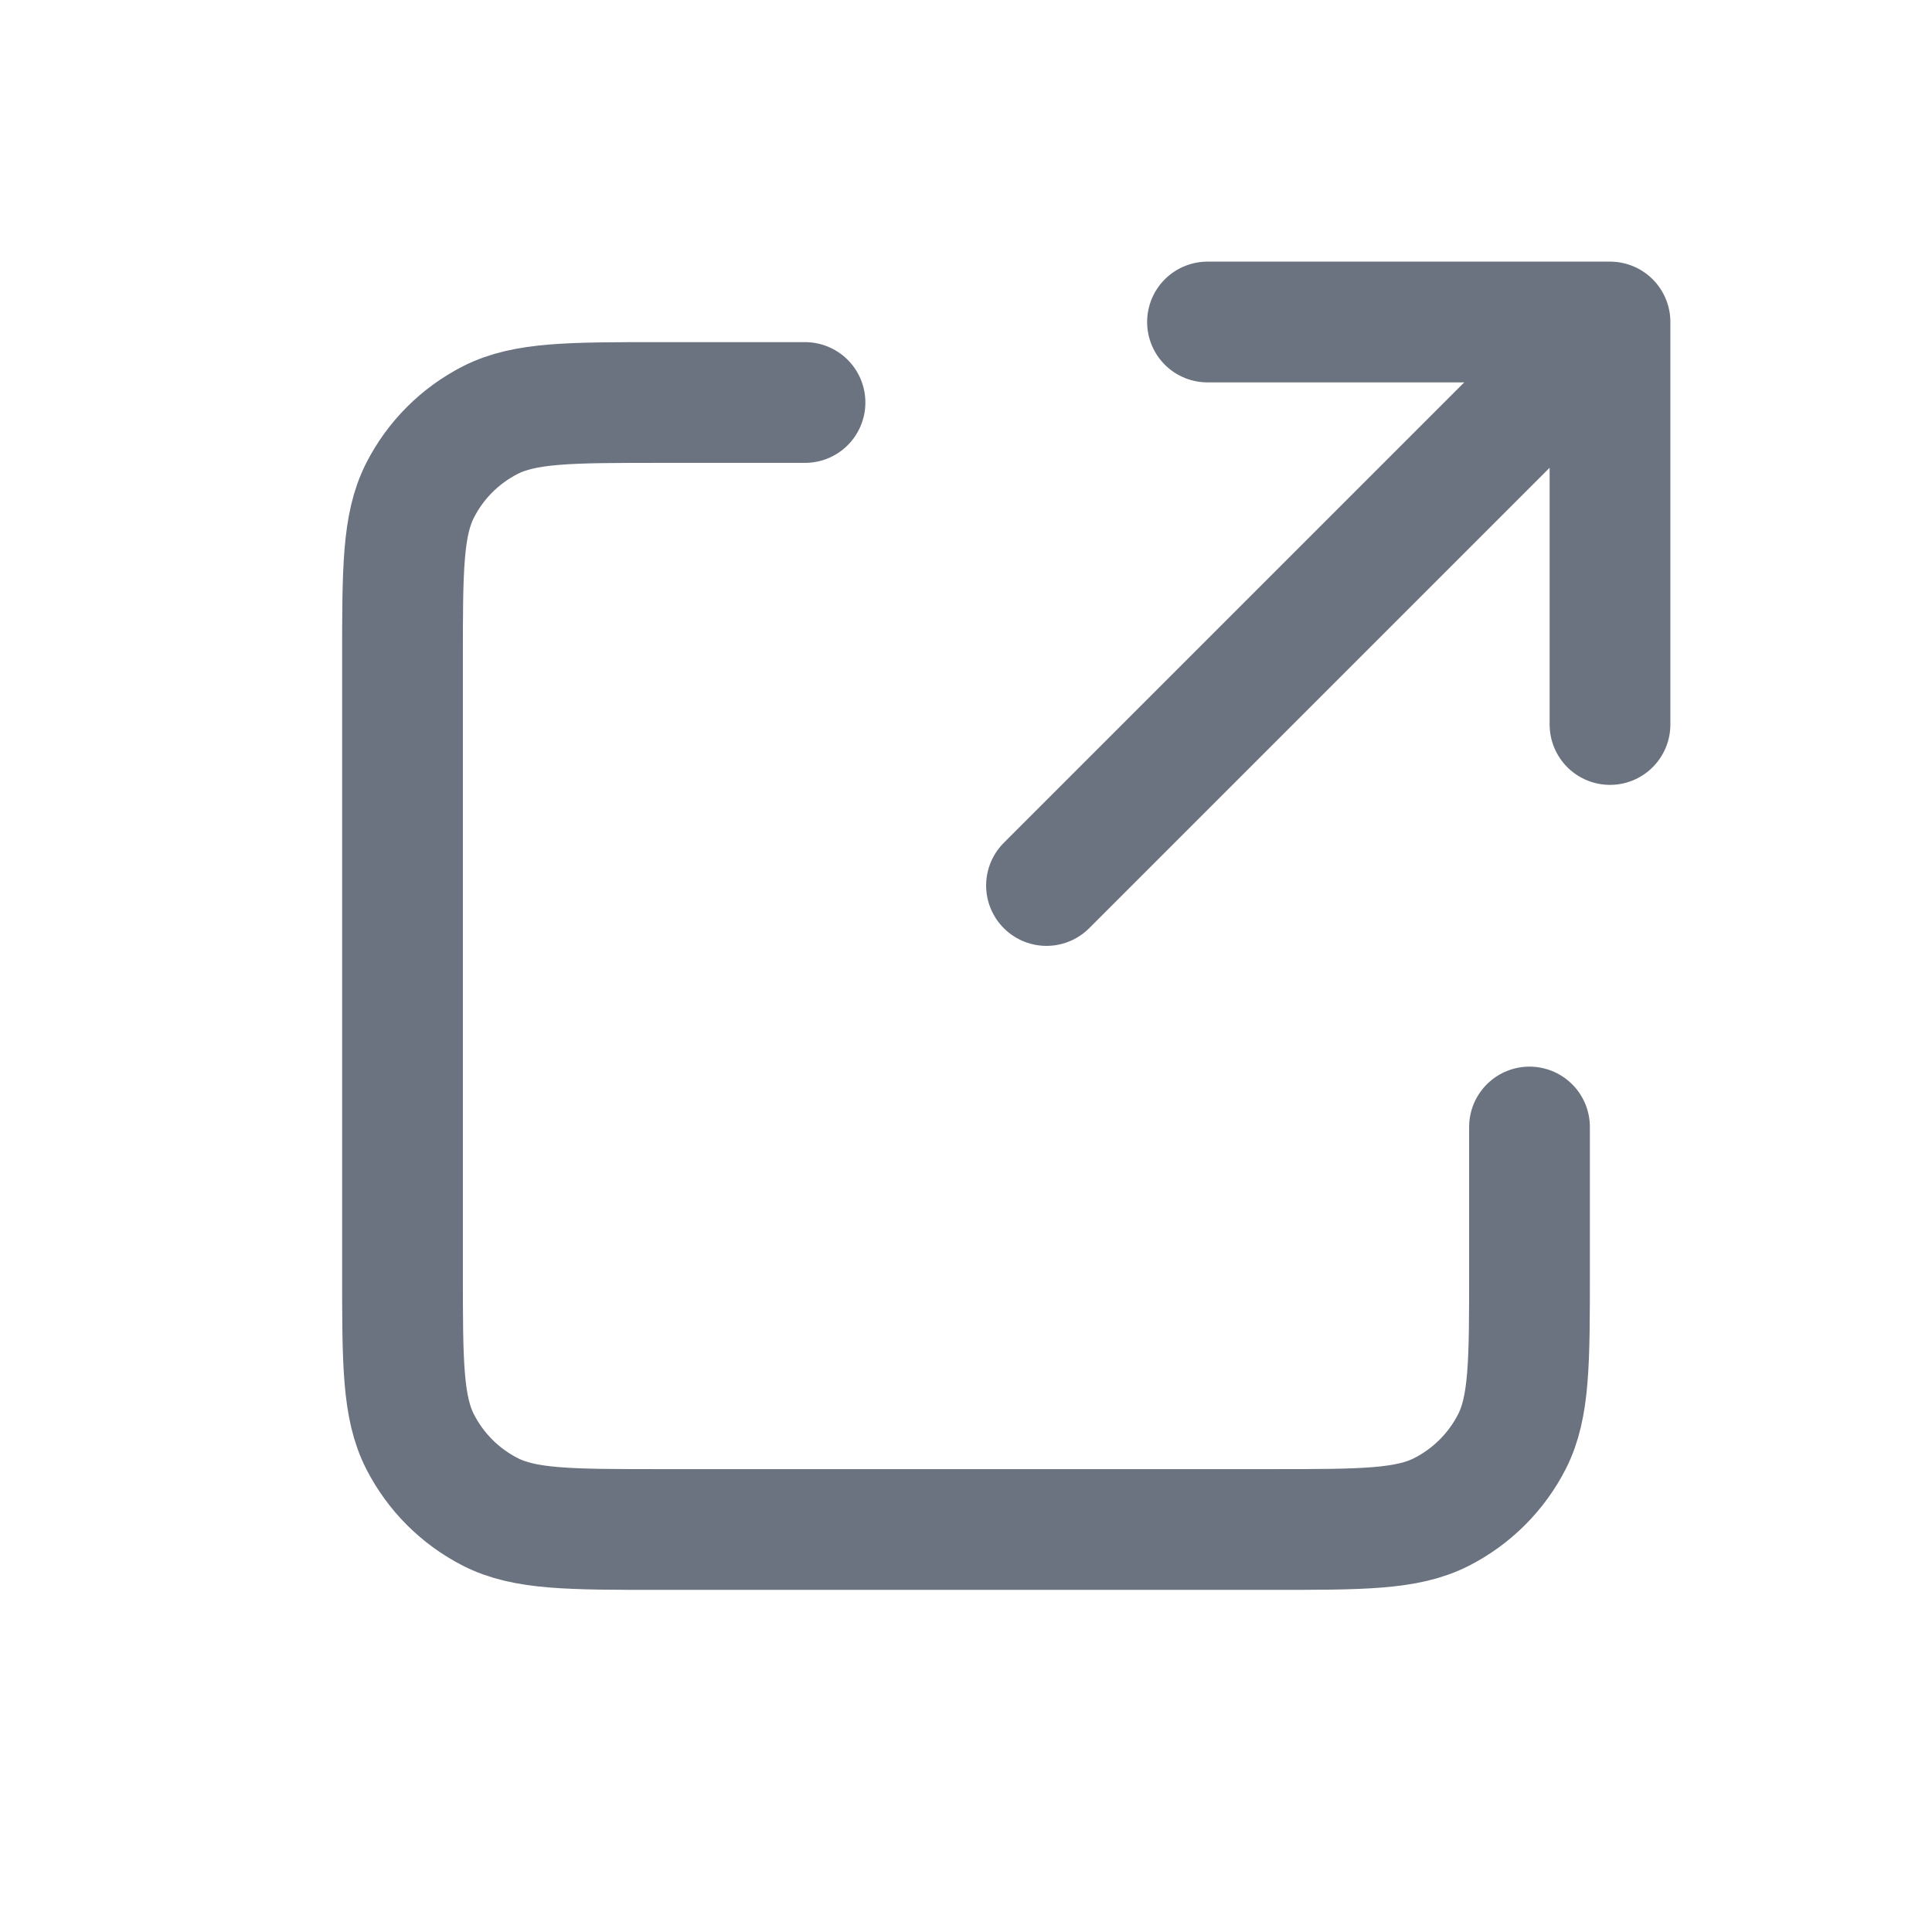
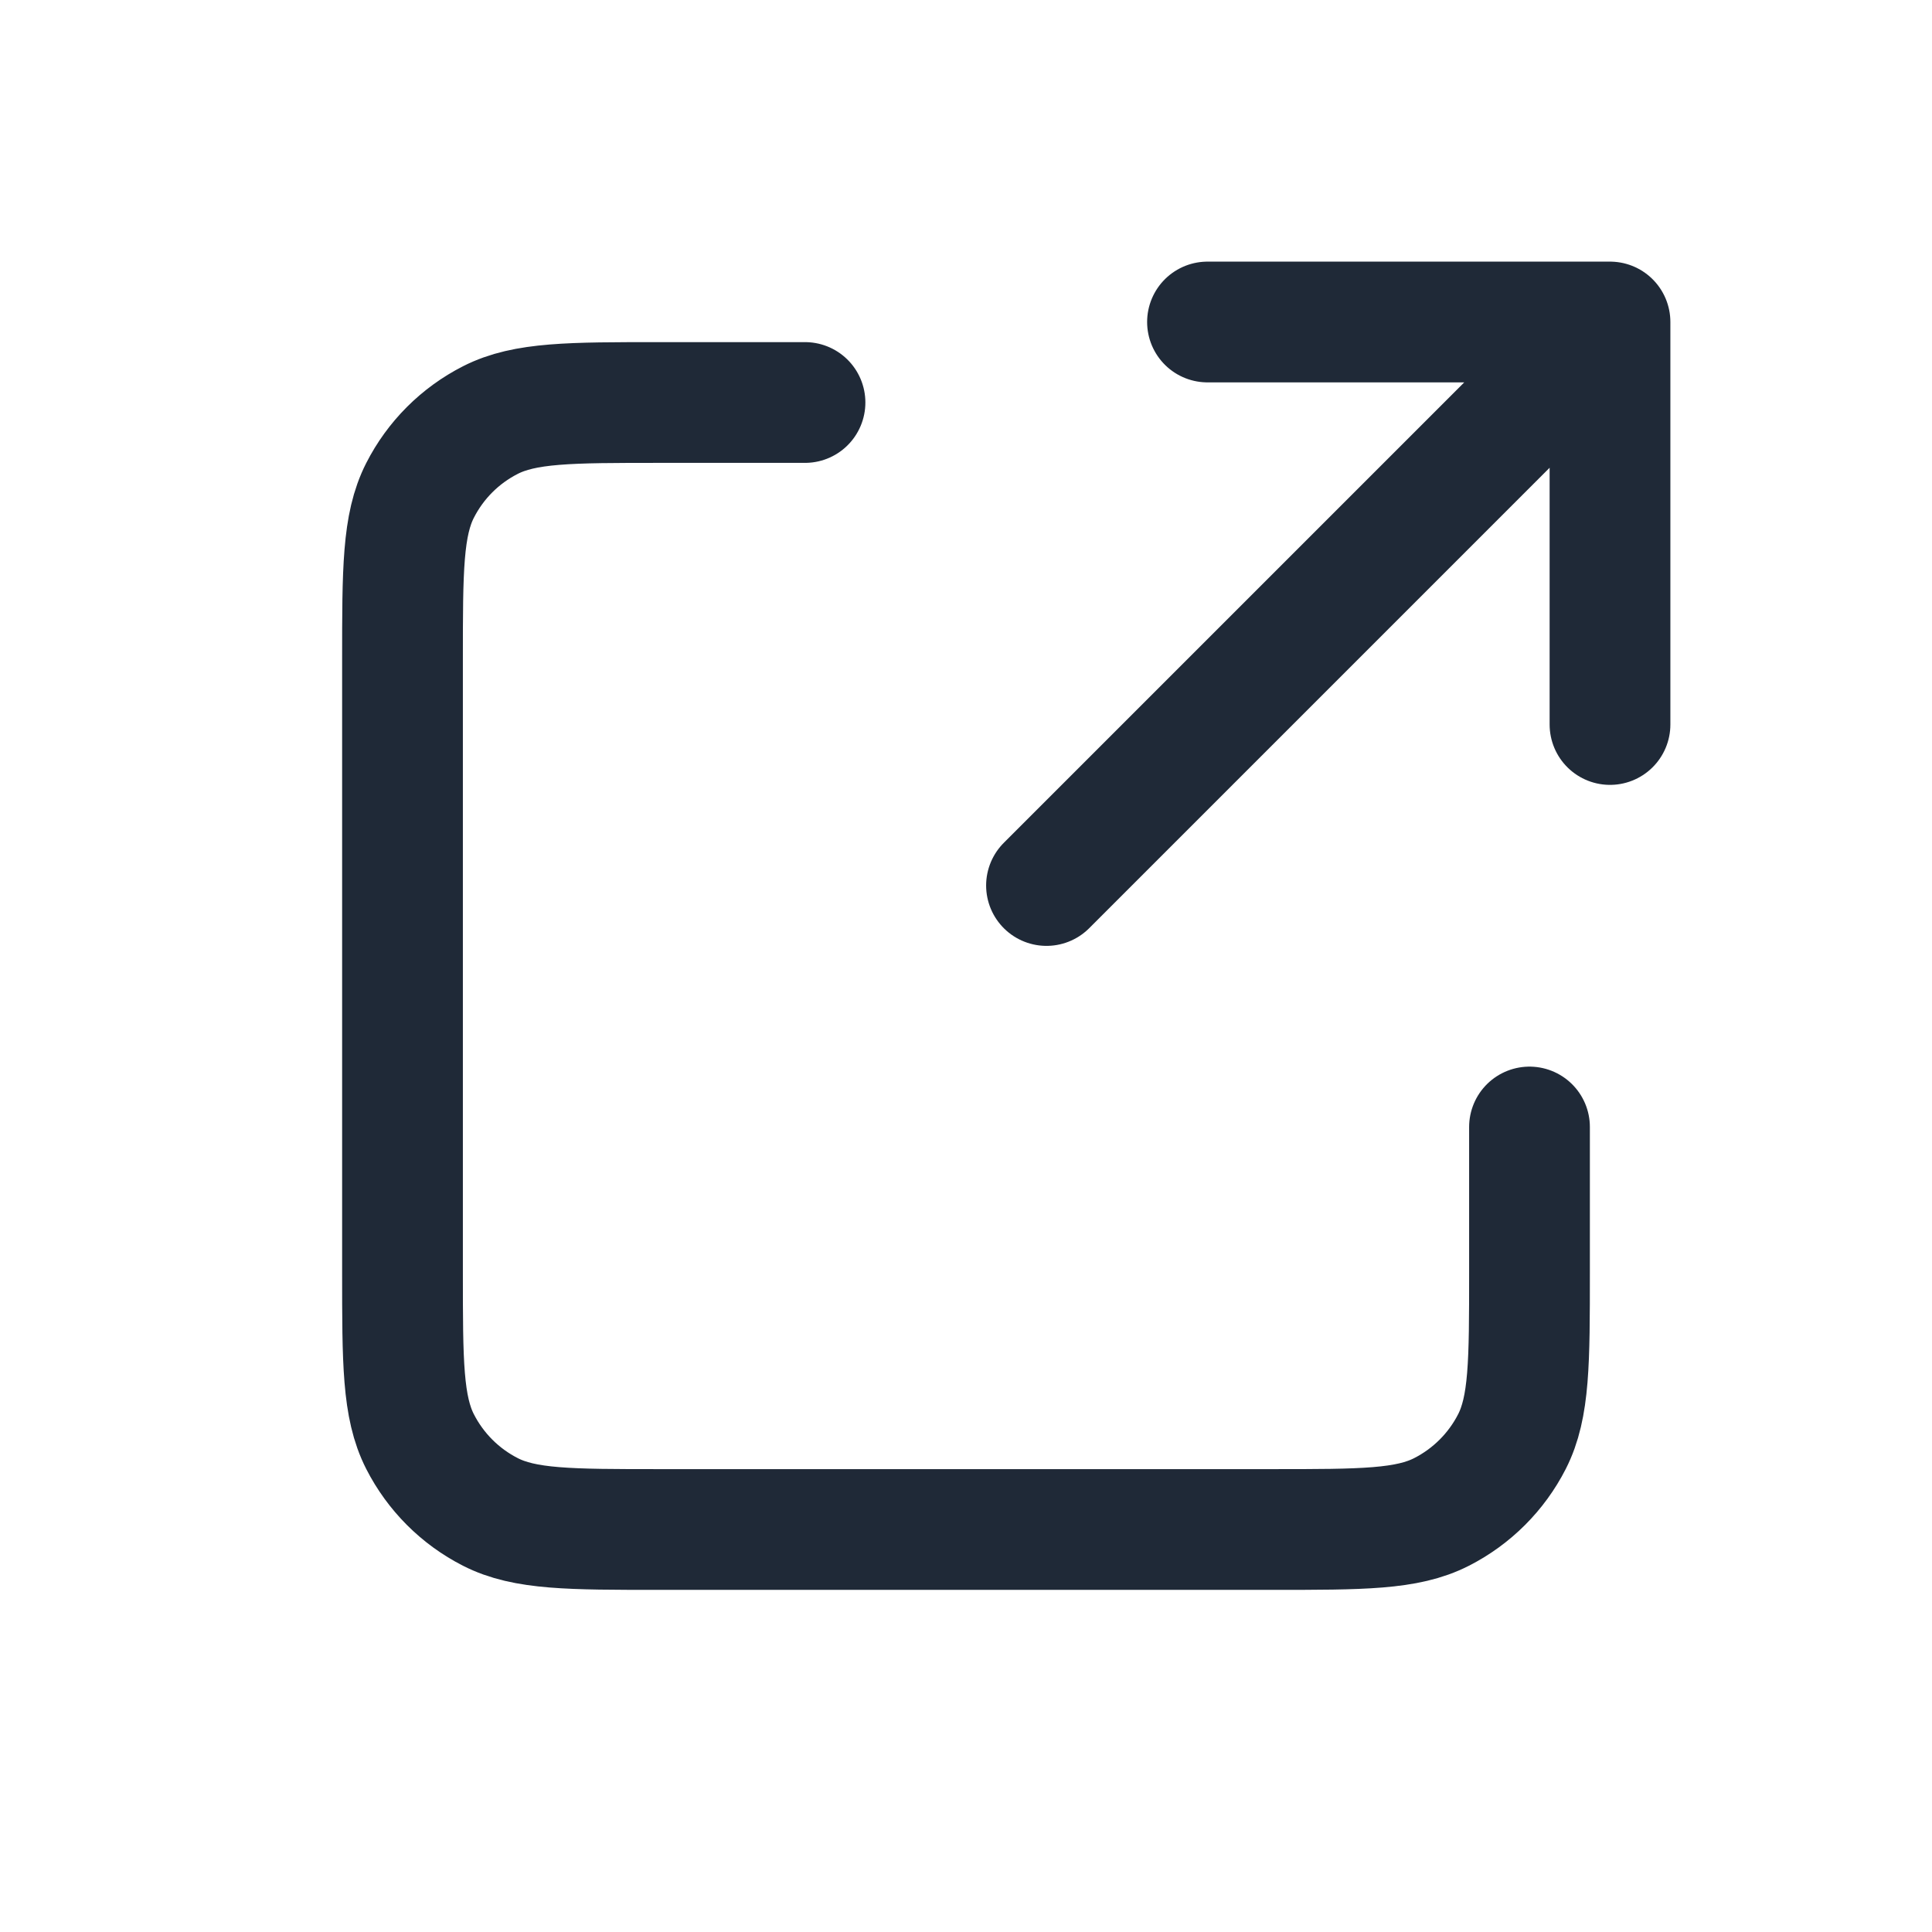
<svg xmlns="http://www.w3.org/2000/svg" width="800px" height="800px" viewBox="0 0 24 24" fill="none">
  <g id="SVGRepo_bgCarrier" stroke-width="0" />
  <g id="SVGRepo_tracerCarrier" stroke-linecap="round" stroke-linejoin="round" />
  <g id="SVGRepo_iconCarrier">
    <g id="Interface / External_Link">
-       <path id="Vector" d="M10 5H8.2C7.08 5 6.52 5 6.092 5.218C5.715 5.41 5.41 5.715 5.218 6.092C5 6.52 5 7.08 5 8.2V15.8C5 16.92 5 17.48 5.218 17.908C5.41 18.284 5.715 18.59 6.092 18.782C6.519 19 7.079 19 8.197 19H15.803C16.921 19 17.48 19 17.907 18.782C18.284 18.59 18.59 18.284 18.782 17.908C19 17.48 19 16.921 19 15.803V14M20 9V4M20 4H15M20 4L13 11" stroke="#6b7280" stroke-width="1.5" stroke-linecap="round" stroke-linejoin="round" />
+       <path id="Vector" d="M10 5H8.2C7.08 5 6.52 5 6.092 5.218C5.715 5.41 5.41 5.715 5.218 6.092C5 6.52 5 7.08 5 8.2V15.8C5 16.92 5 17.48 5.218 17.908C5.41 18.284 5.715 18.59 6.092 18.782C6.519 19 7.079 19 8.197 19H15.803C16.921 19 17.48 19 17.907 18.782C18.284 18.59 18.59 18.284 18.782 17.908C19 17.48 19 16.921 19 15.803V14M20 9V4M20 4H15M20 4L13 11" stroke="#1f2937" stroke-width="1.5" stroke-linecap="round" stroke-linejoin="round" />
    </g>
  </g>
</svg>
